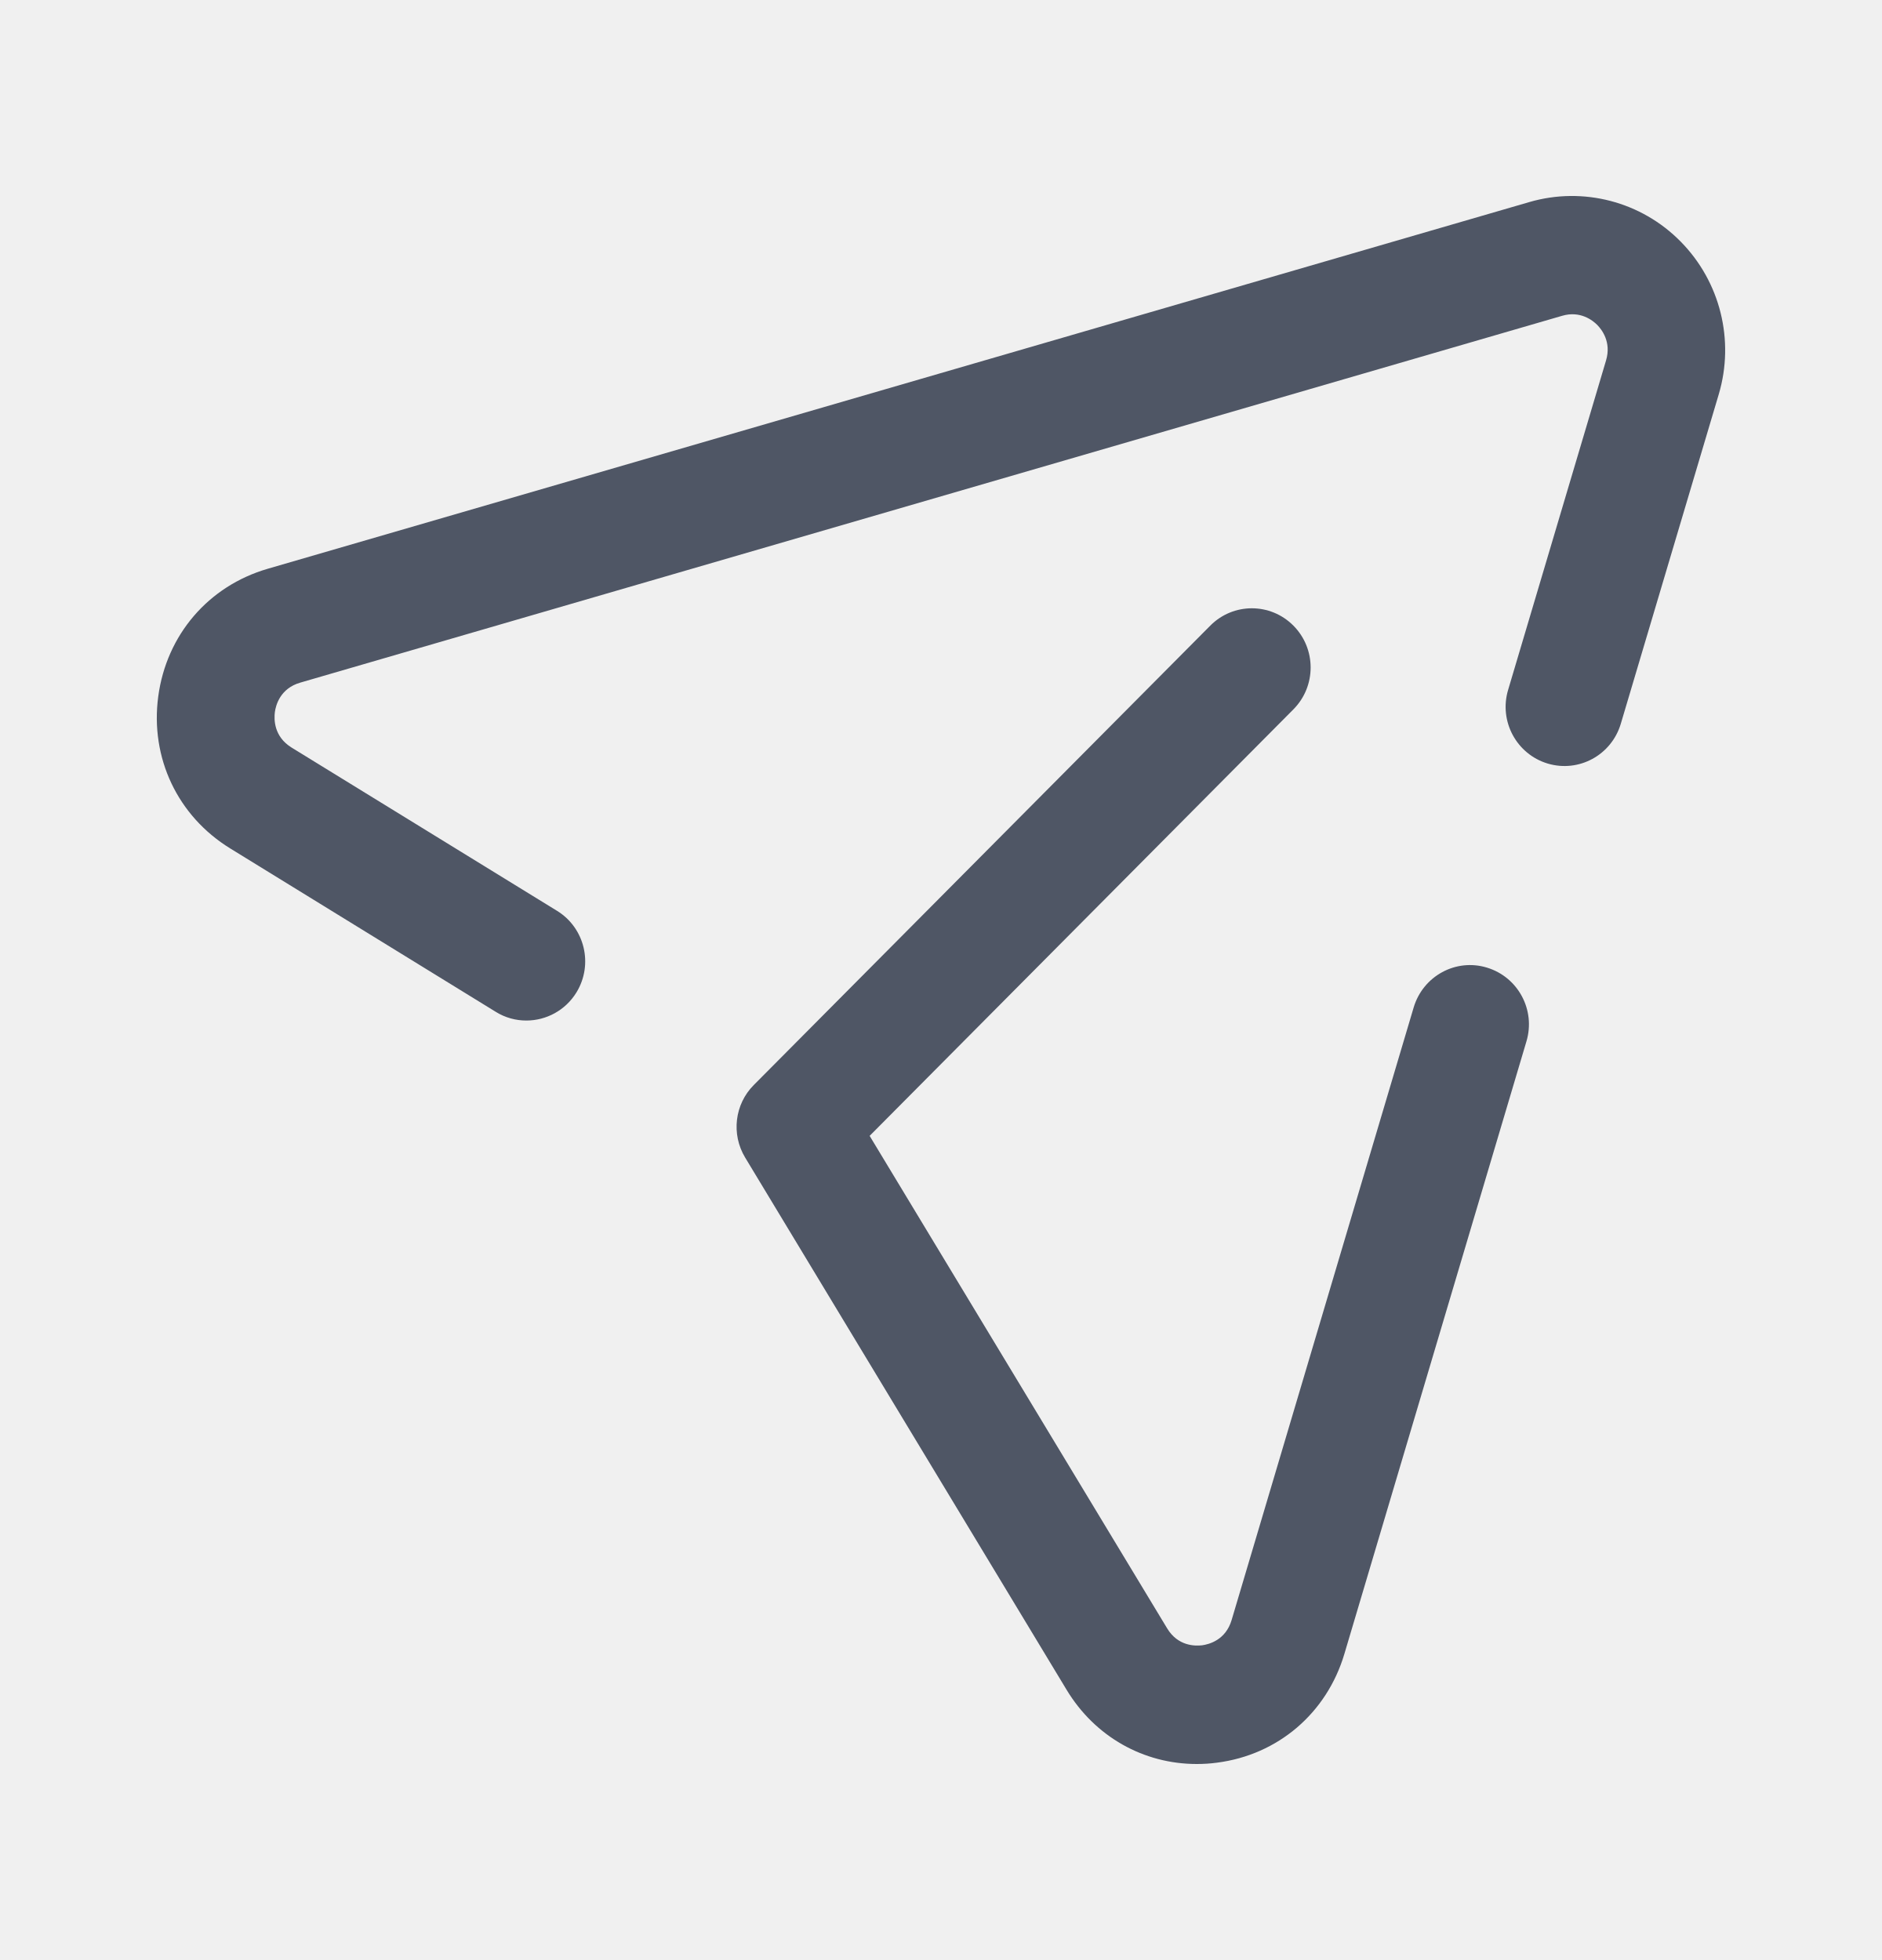
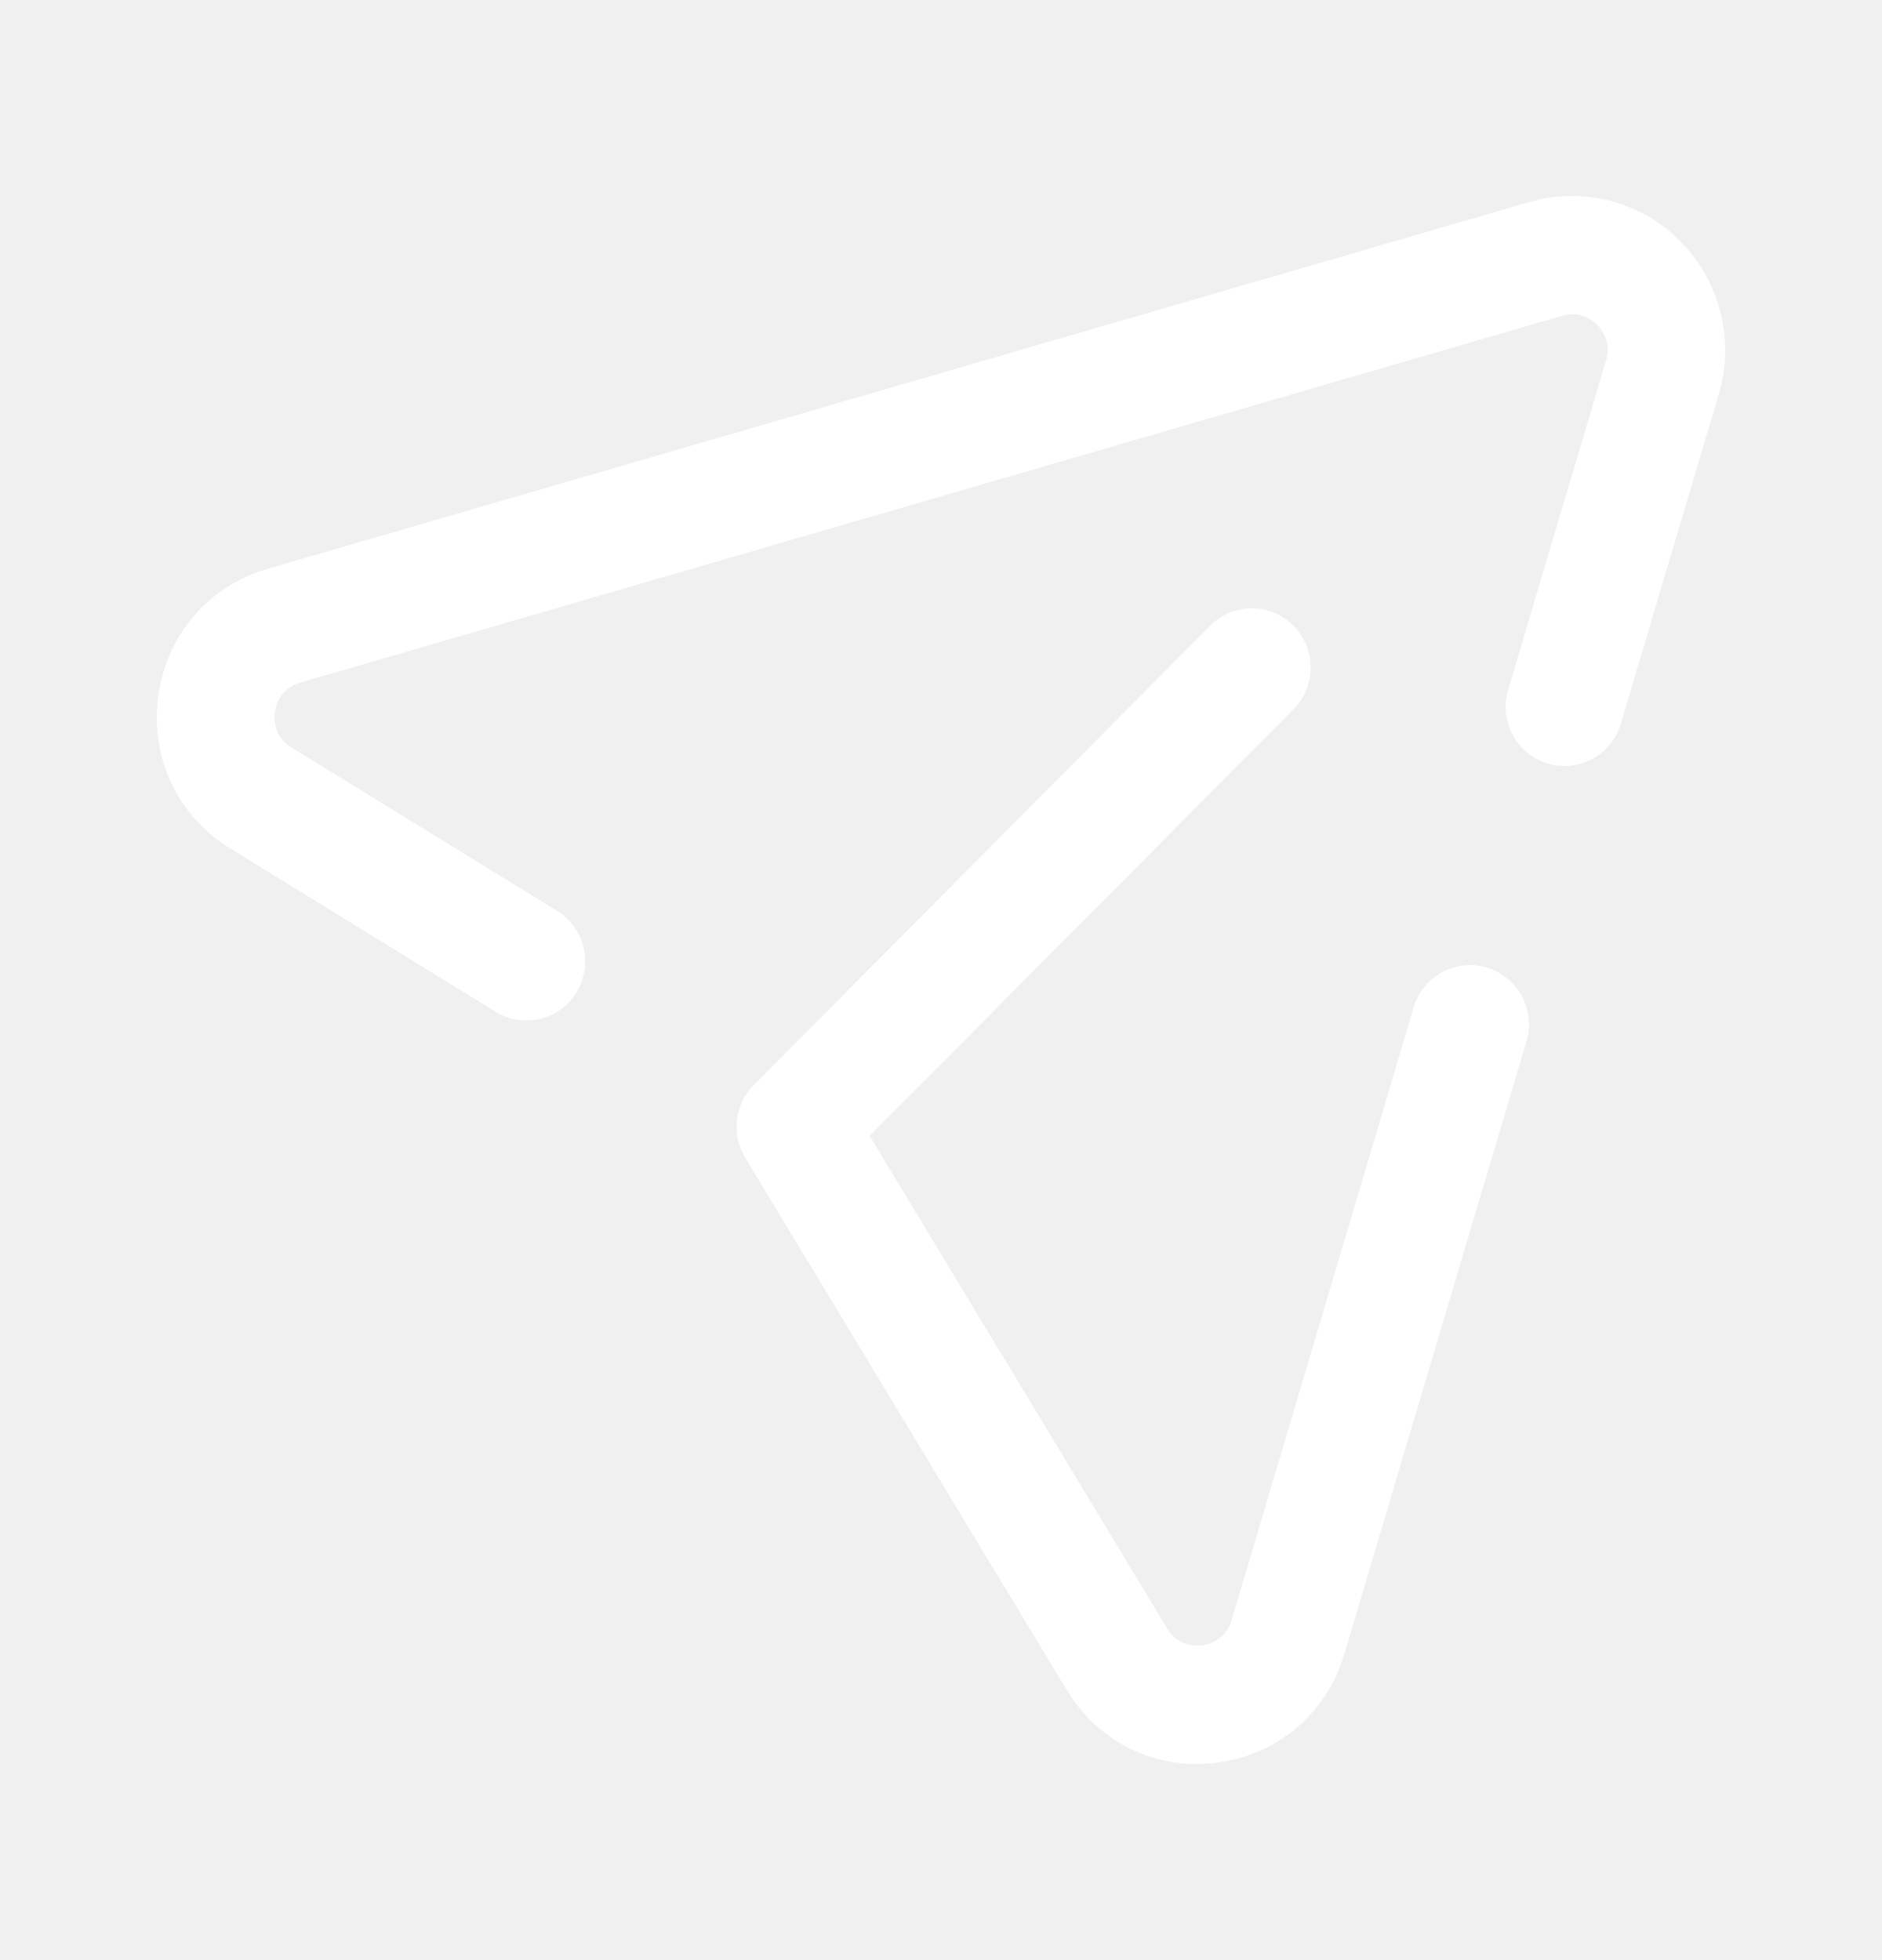
<svg xmlns="http://www.w3.org/2000/svg" width="24" height="25" viewBox="0 0 24 25" fill="none">
-   <path fill-rule="evenodd" clip-rule="evenodd" d="M19.504 2.577C20.189 2.378 20.931 2.57 21.434 3.083C21.937 3.594 22.123 4.34 21.918 5.03L20.669 9.232C20.55 9.631 20.134 9.858 19.736 9.739C19.339 9.619 19.113 9.199 19.232 8.8L20.481 4.597C20.551 4.362 20.426 4.203 20.369 4.145C20.312 4.087 20.152 3.96 19.921 4.028L3.829 8.707C3.573 8.781 3.517 8.995 3.505 9.084C3.494 9.172 3.49 9.394 3.718 9.535L7.104 11.618C7.457 11.835 7.569 12.3 7.352 12.657C7.211 12.888 6.965 13.017 6.712 13.017C6.579 13.017 6.444 12.982 6.322 12.906L2.936 10.822C2.265 10.409 1.913 9.667 2.018 8.883C2.123 8.098 2.658 7.475 3.413 7.255L19.504 2.577ZM18.028 12.849C18.148 12.449 18.565 12.221 18.962 12.342C19.359 12.462 19.585 12.882 19.466 13.282L17.144 21.096C16.919 21.852 16.297 22.383 15.52 22.483C15.433 22.495 15.347 22.5 15.261 22.5C14.583 22.5 13.963 22.152 13.602 21.554L9.502 14.764C9.323 14.467 9.368 14.084 9.613 13.839L15.434 7.98C15.727 7.685 16.201 7.685 16.494 7.98C16.787 8.275 16.787 8.753 16.494 9.048L11.09 14.488L14.884 20.77C15.022 20.998 15.239 20.996 15.329 20.986C15.417 20.974 15.63 20.92 15.706 20.664L18.028 12.849Z" fill="#4F5665" />
+   <path fill-rule="evenodd" clip-rule="evenodd" d="M19.504 2.577C20.189 2.378 20.931 2.57 21.434 3.083C21.937 3.594 22.123 4.34 21.918 5.03L20.669 9.232C20.55 9.631 20.134 9.858 19.736 9.739C19.339 9.619 19.113 9.199 19.232 8.8L20.481 4.597C20.551 4.362 20.426 4.203 20.369 4.145C20.312 4.087 20.152 3.96 19.921 4.028L3.829 8.707C3.573 8.781 3.517 8.995 3.505 9.084C3.494 9.172 3.49 9.394 3.718 9.535L7.104 11.618C7.457 11.835 7.569 12.3 7.352 12.657C7.211 12.888 6.965 13.017 6.712 13.017C6.579 13.017 6.444 12.982 6.322 12.906L2.936 10.822C2.265 10.409 1.913 9.667 2.018 8.883C2.123 8.098 2.658 7.475 3.413 7.255L19.504 2.577ZM18.028 12.849C18.148 12.449 18.565 12.221 18.962 12.342C19.359 12.462 19.585 12.882 19.466 13.282L17.144 21.096C16.919 21.852 16.297 22.383 15.52 22.483C15.433 22.495 15.347 22.5 15.261 22.5C14.583 22.5 13.963 22.152 13.602 21.554L9.502 14.764C9.323 14.467 9.368 14.084 9.613 13.839L15.434 7.98C15.727 7.685 16.201 7.685 16.494 7.98C16.787 8.275 16.787 8.753 16.494 9.048L11.09 14.488L14.884 20.77C15.022 20.998 15.239 20.996 15.329 20.986C15.417 20.974 15.63 20.92 15.706 20.664L18.028 12.849Z" fill="white" />
</svg>
